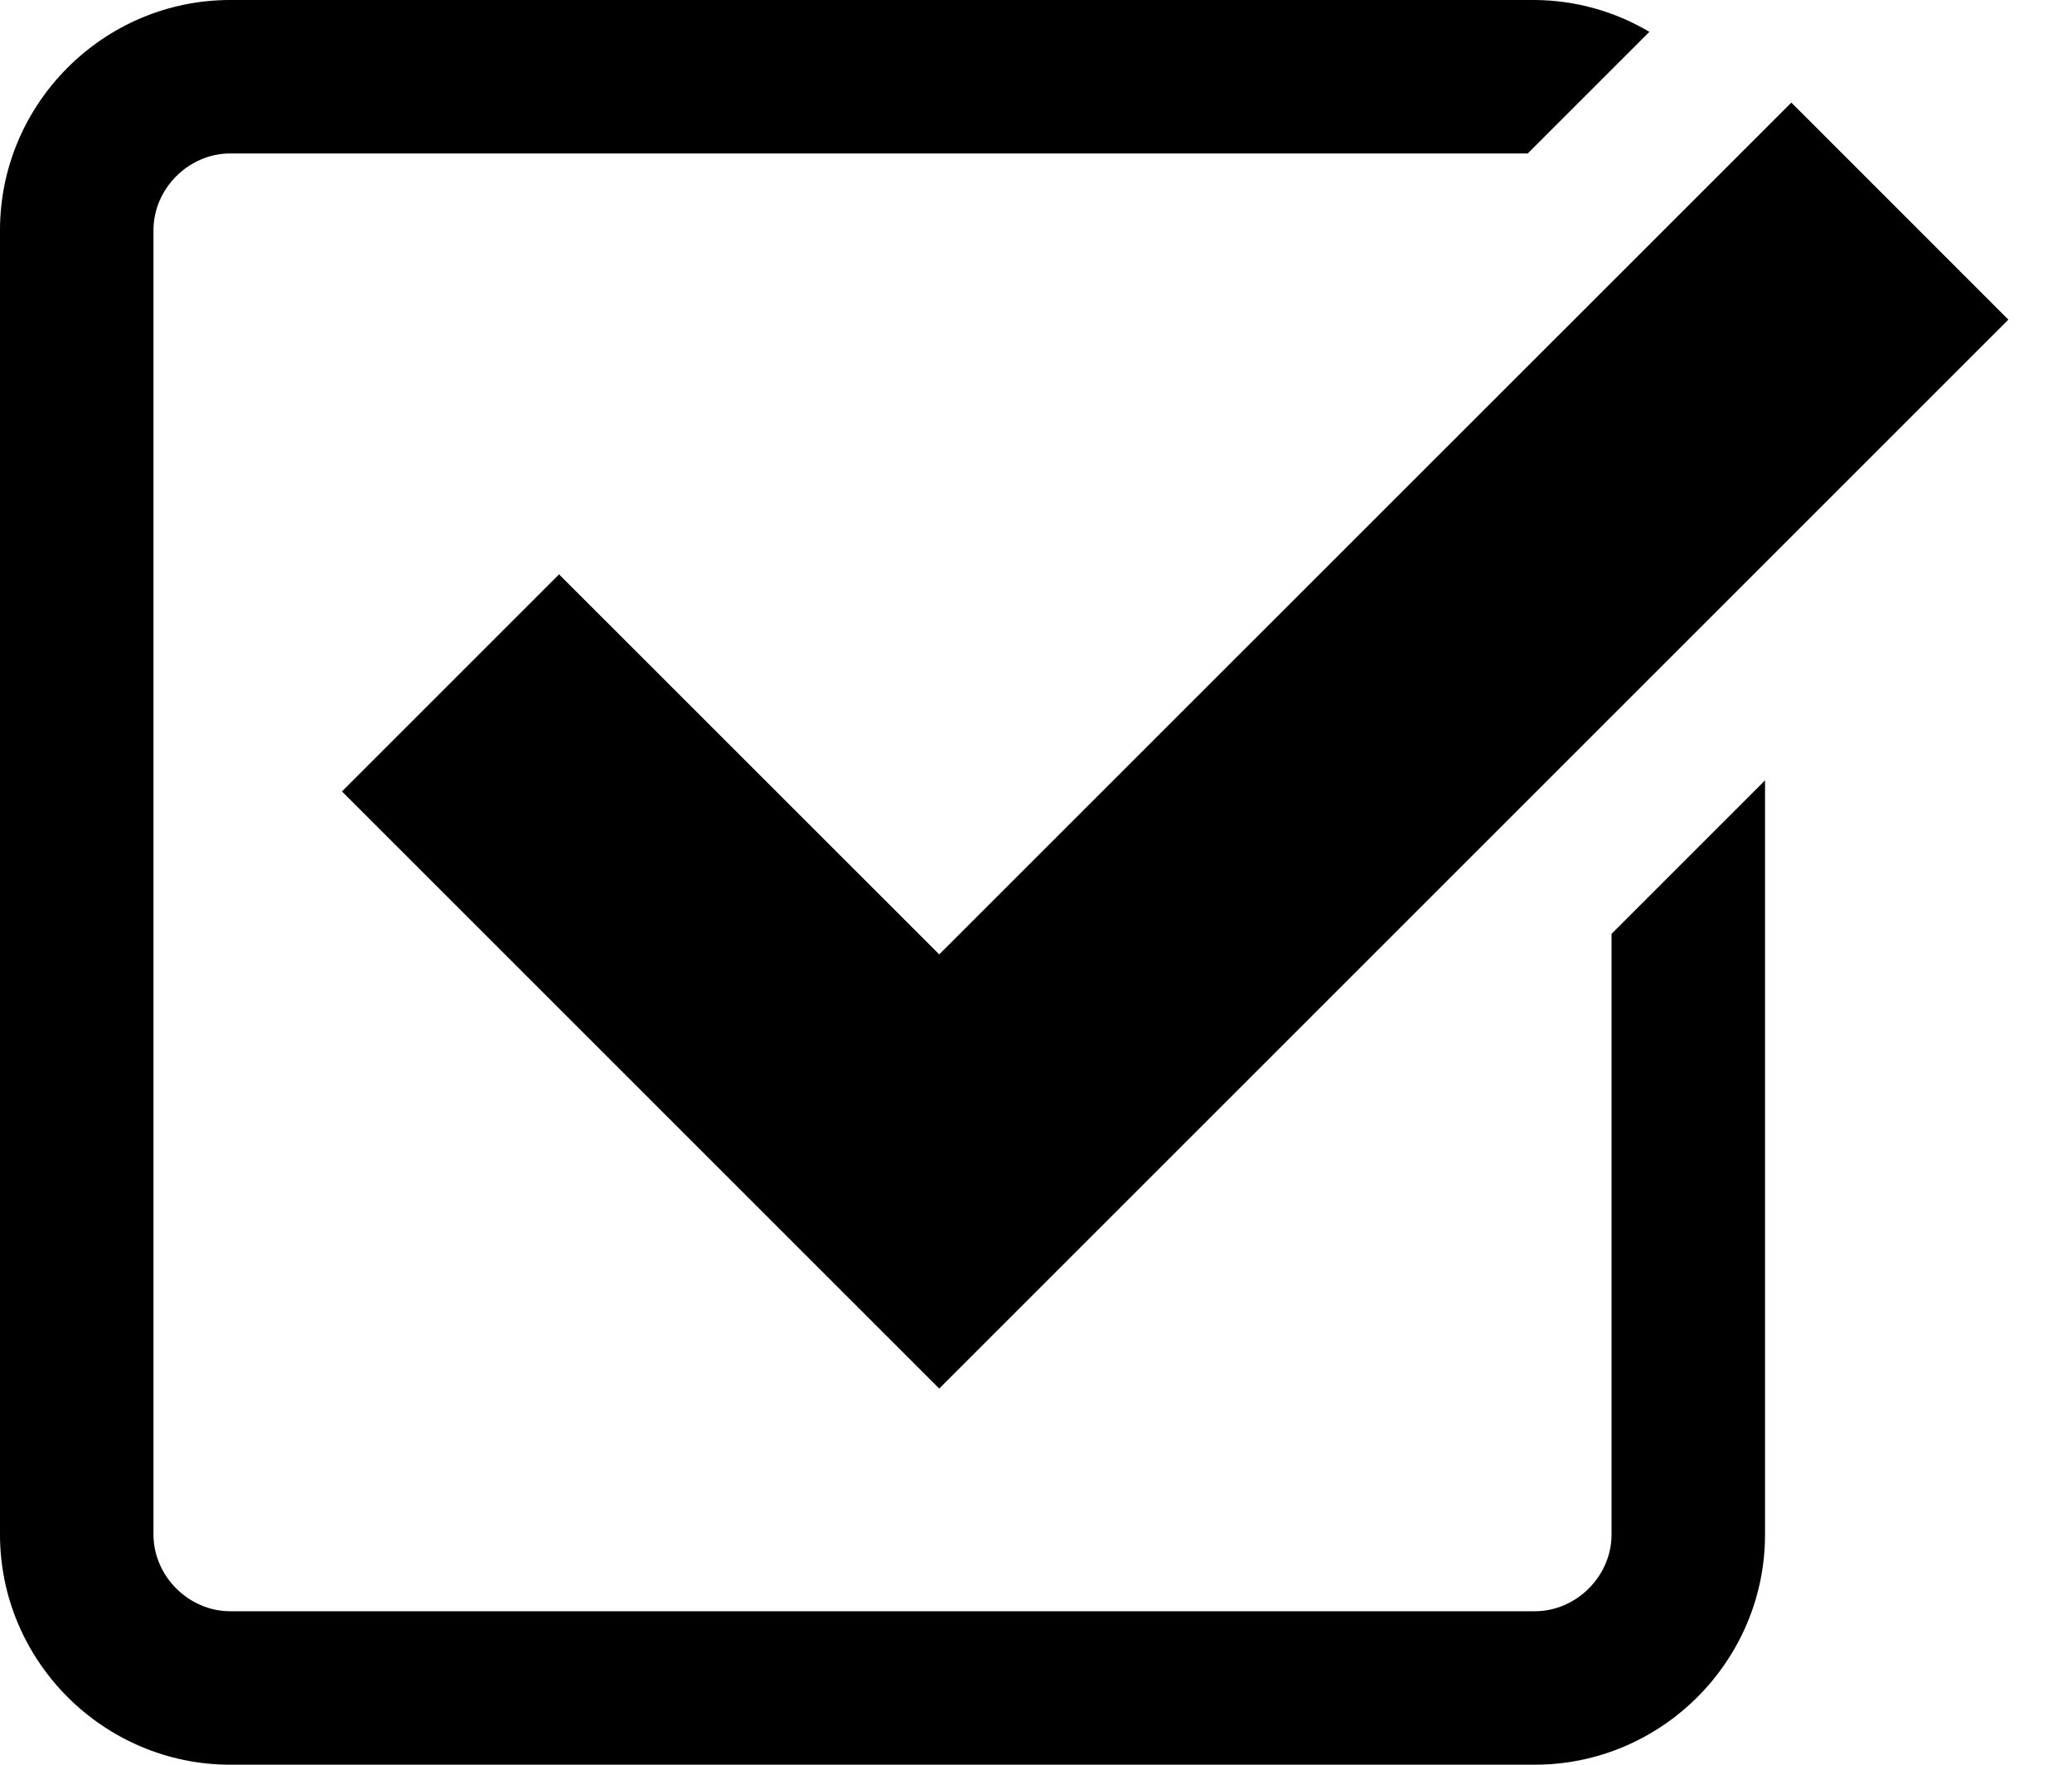
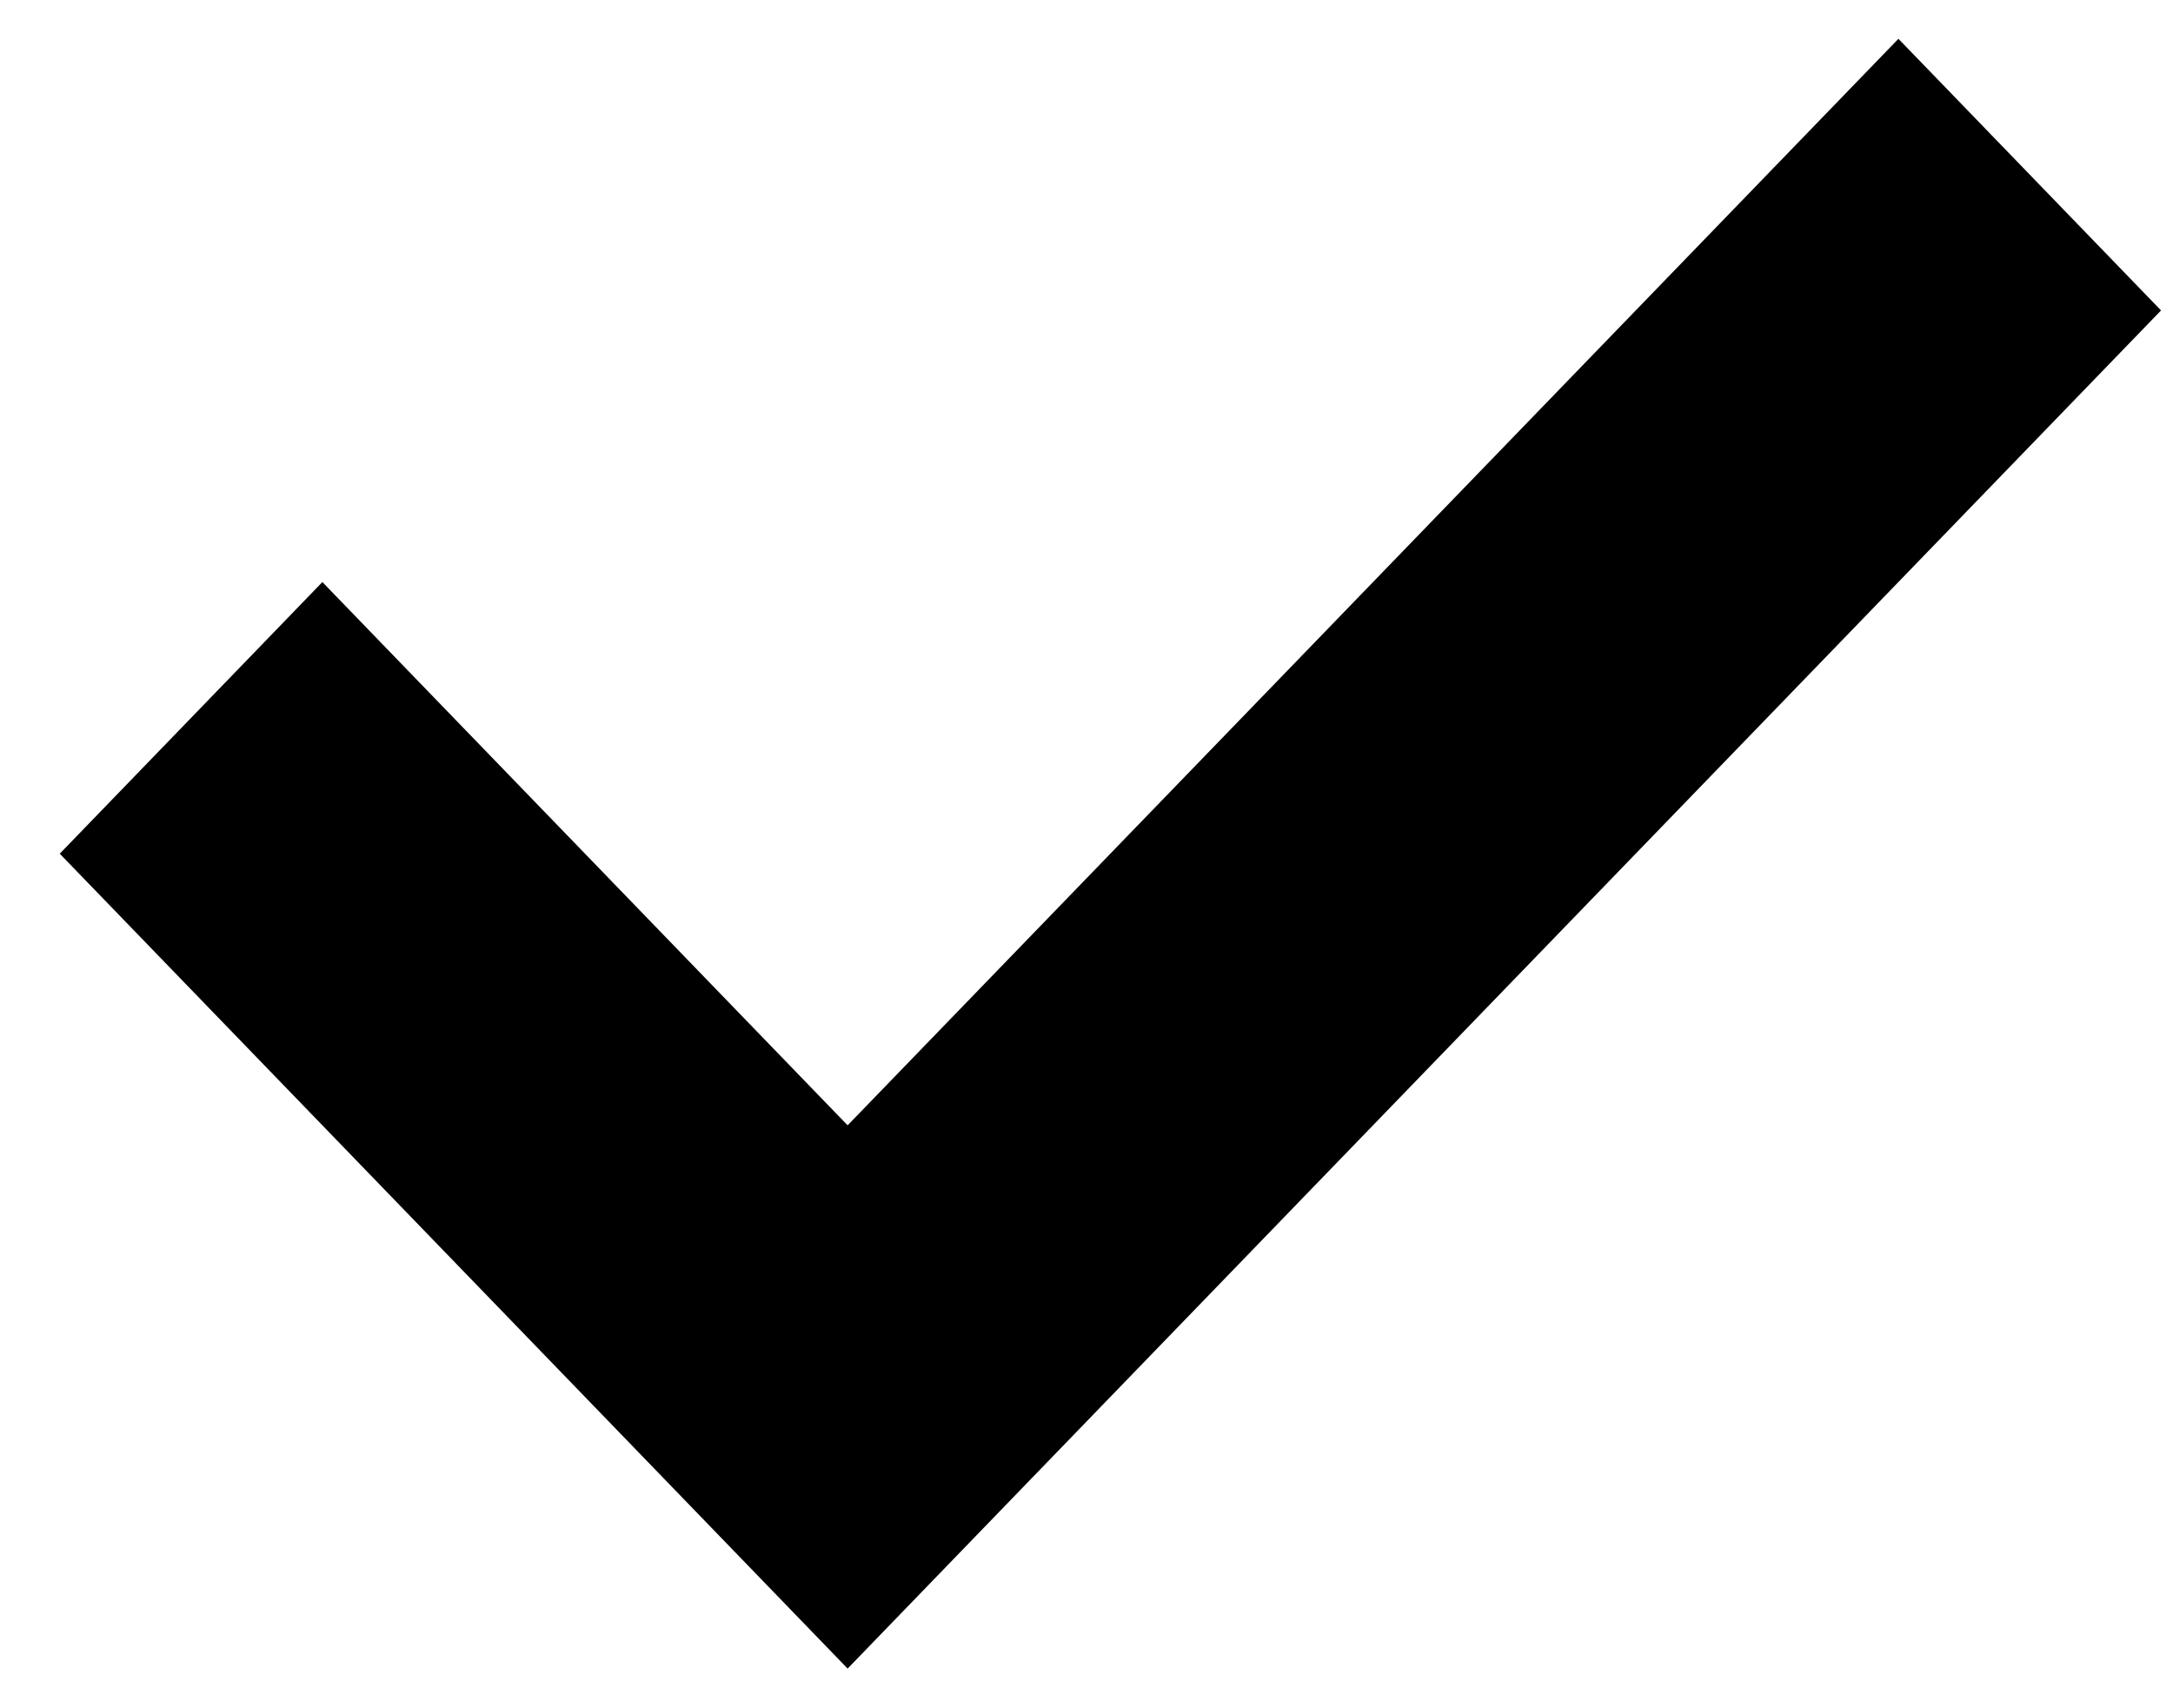
- <svg xmlns="http://www.w3.org/2000/svg" width="27" height="23">
-   <path d="M7.285 7.486l-2.829 2.829 7.783 7.783L26.171 4.166l-2.828-2.829-11.104 11.102z" />
-   <path d="M21 20c0 .542-.458 1-1 1H3c-.542 0-1-.458-1-1V3c0-.542.458-1 1-1h16.908L21.493.415A2.96 2.96 0 0020 0H3C1.35 0 0 1.35 0 3v17c0 1.65 1.35 3 3 3h17c1.65 0 3-1.35 3-3v-9.829l-2 2V20z" />
+ <svg xmlns="http://www.w3.org/2000/svg" width="14" height="11" viewBox="0 0 14 11" fill="none">
+   <path fill-rule="evenodd" clip-rule="evenodd" d="M2.077 3.75L0.385 5.5L5.461 10.75L13.923 2L12.231 0.25L5.461 7.25L2.077 3.75Z" fill="black" />
</svg>
